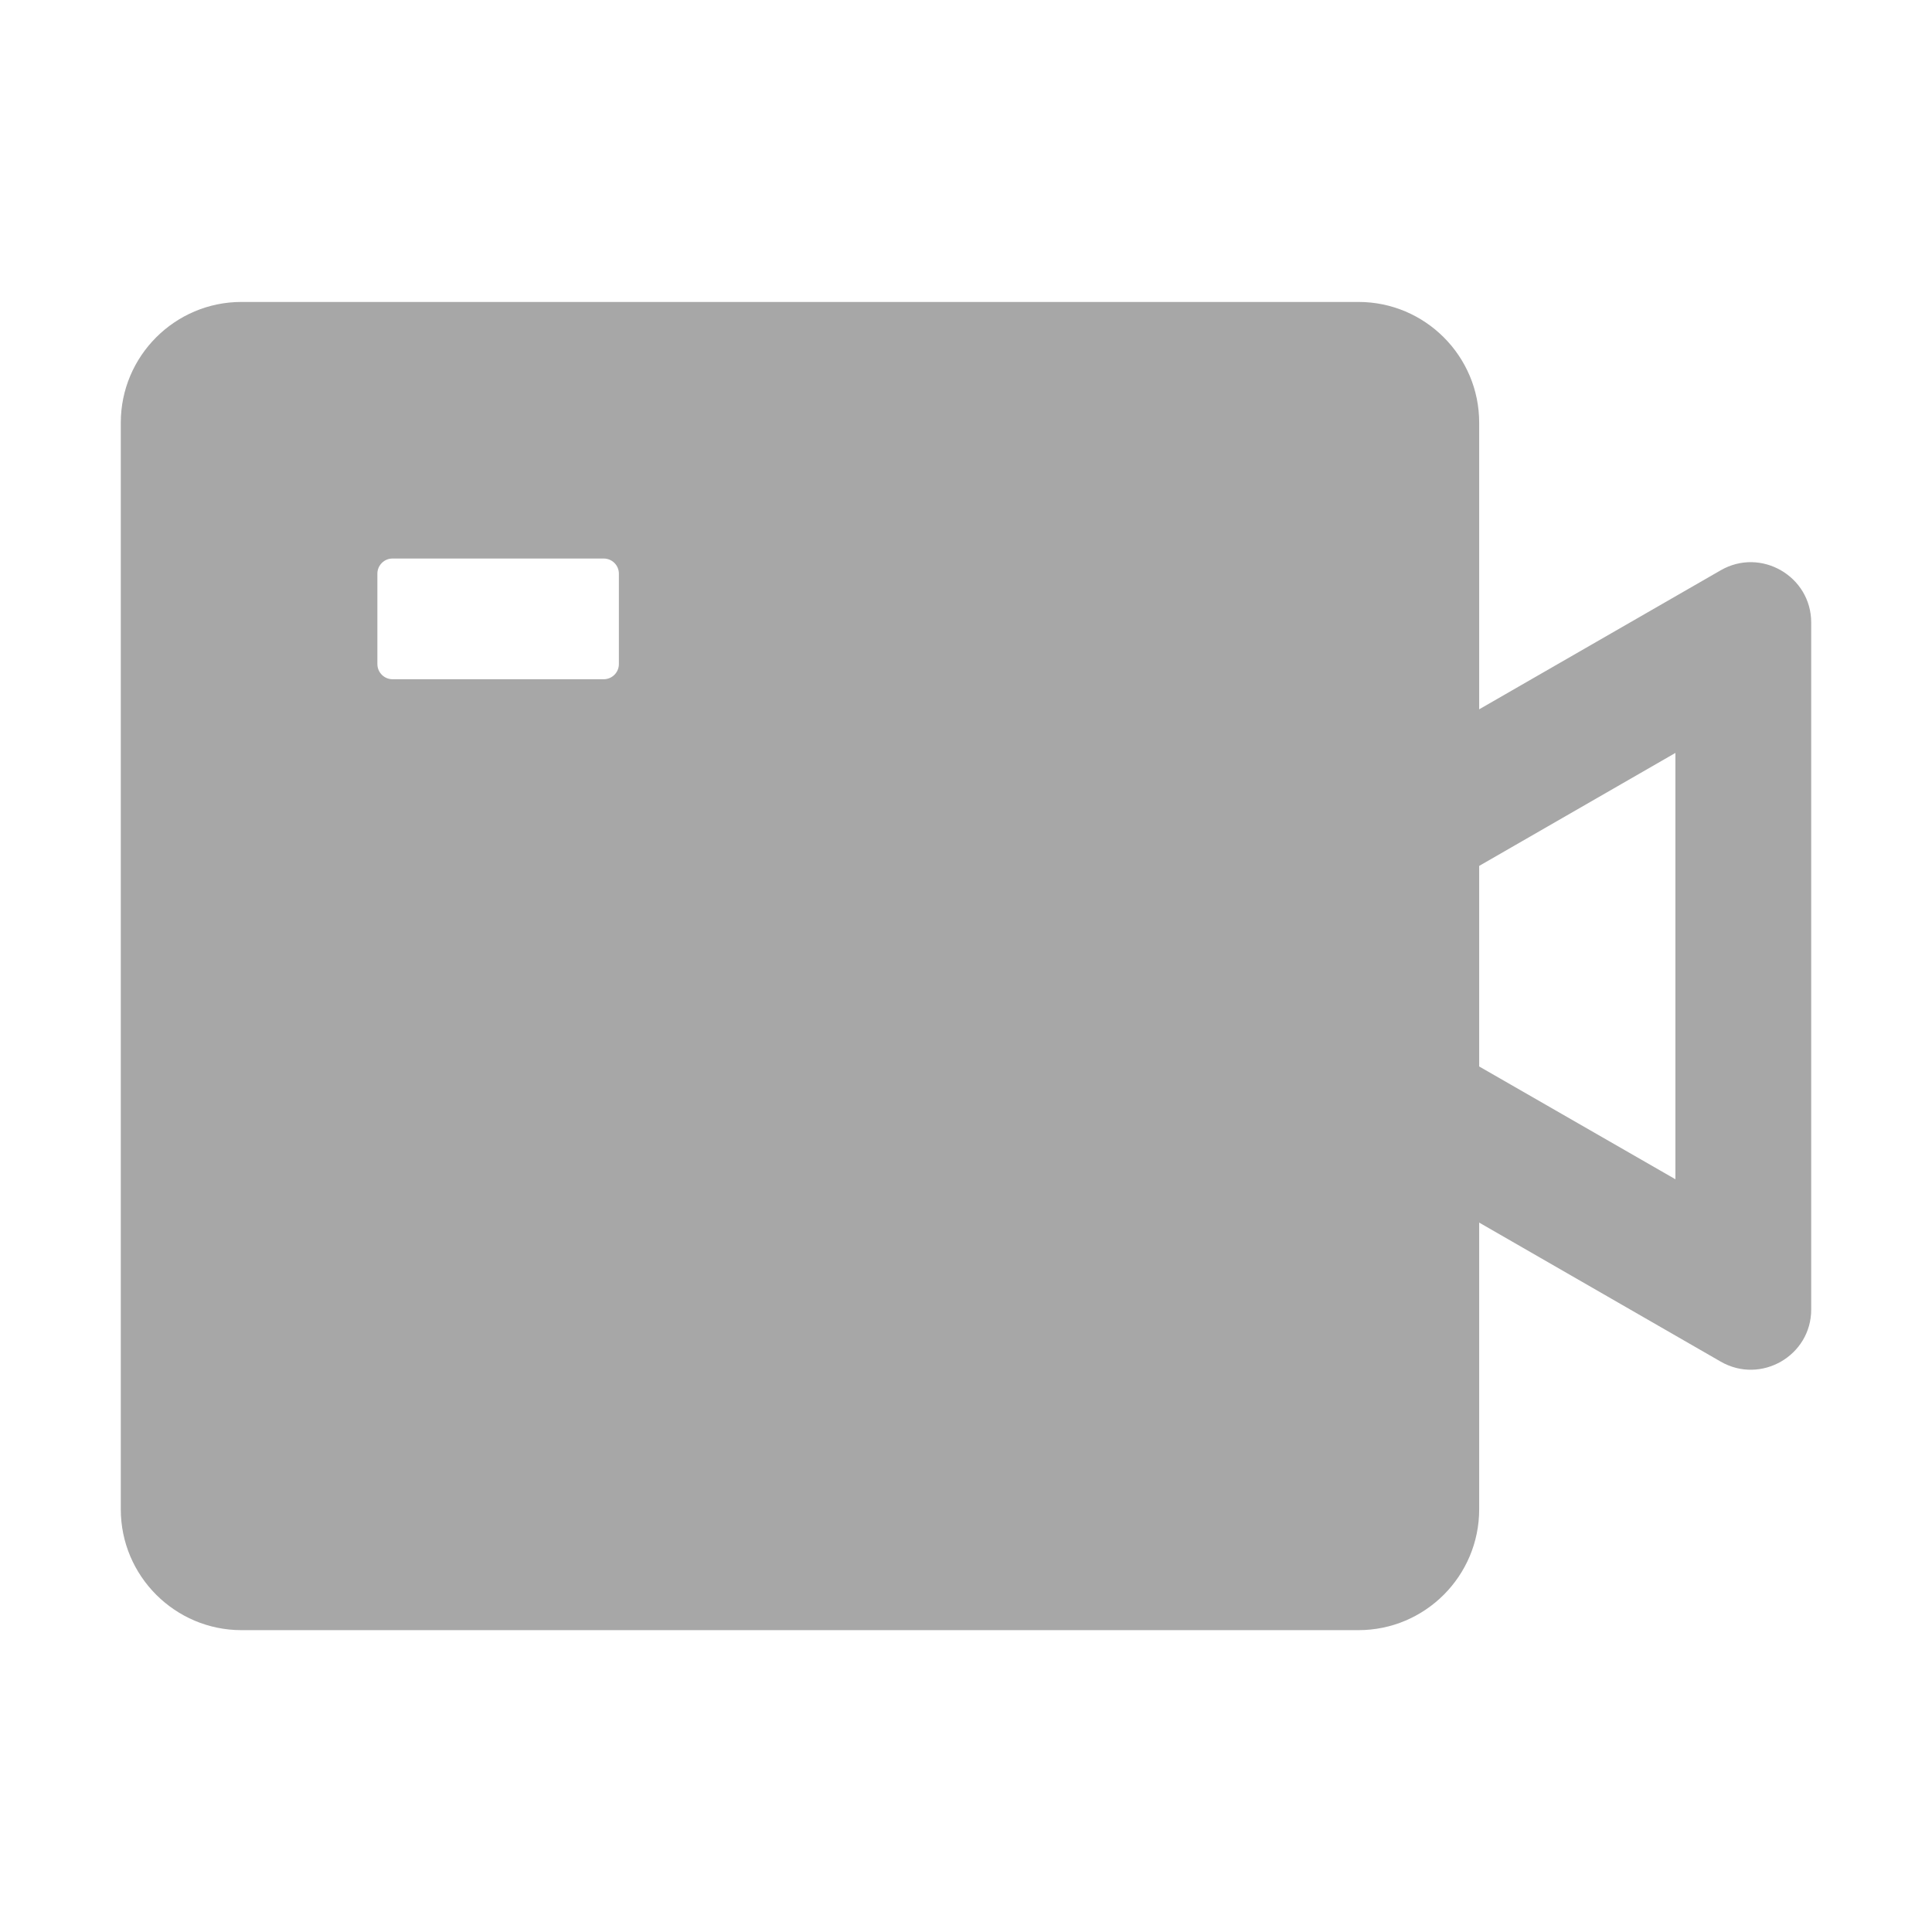
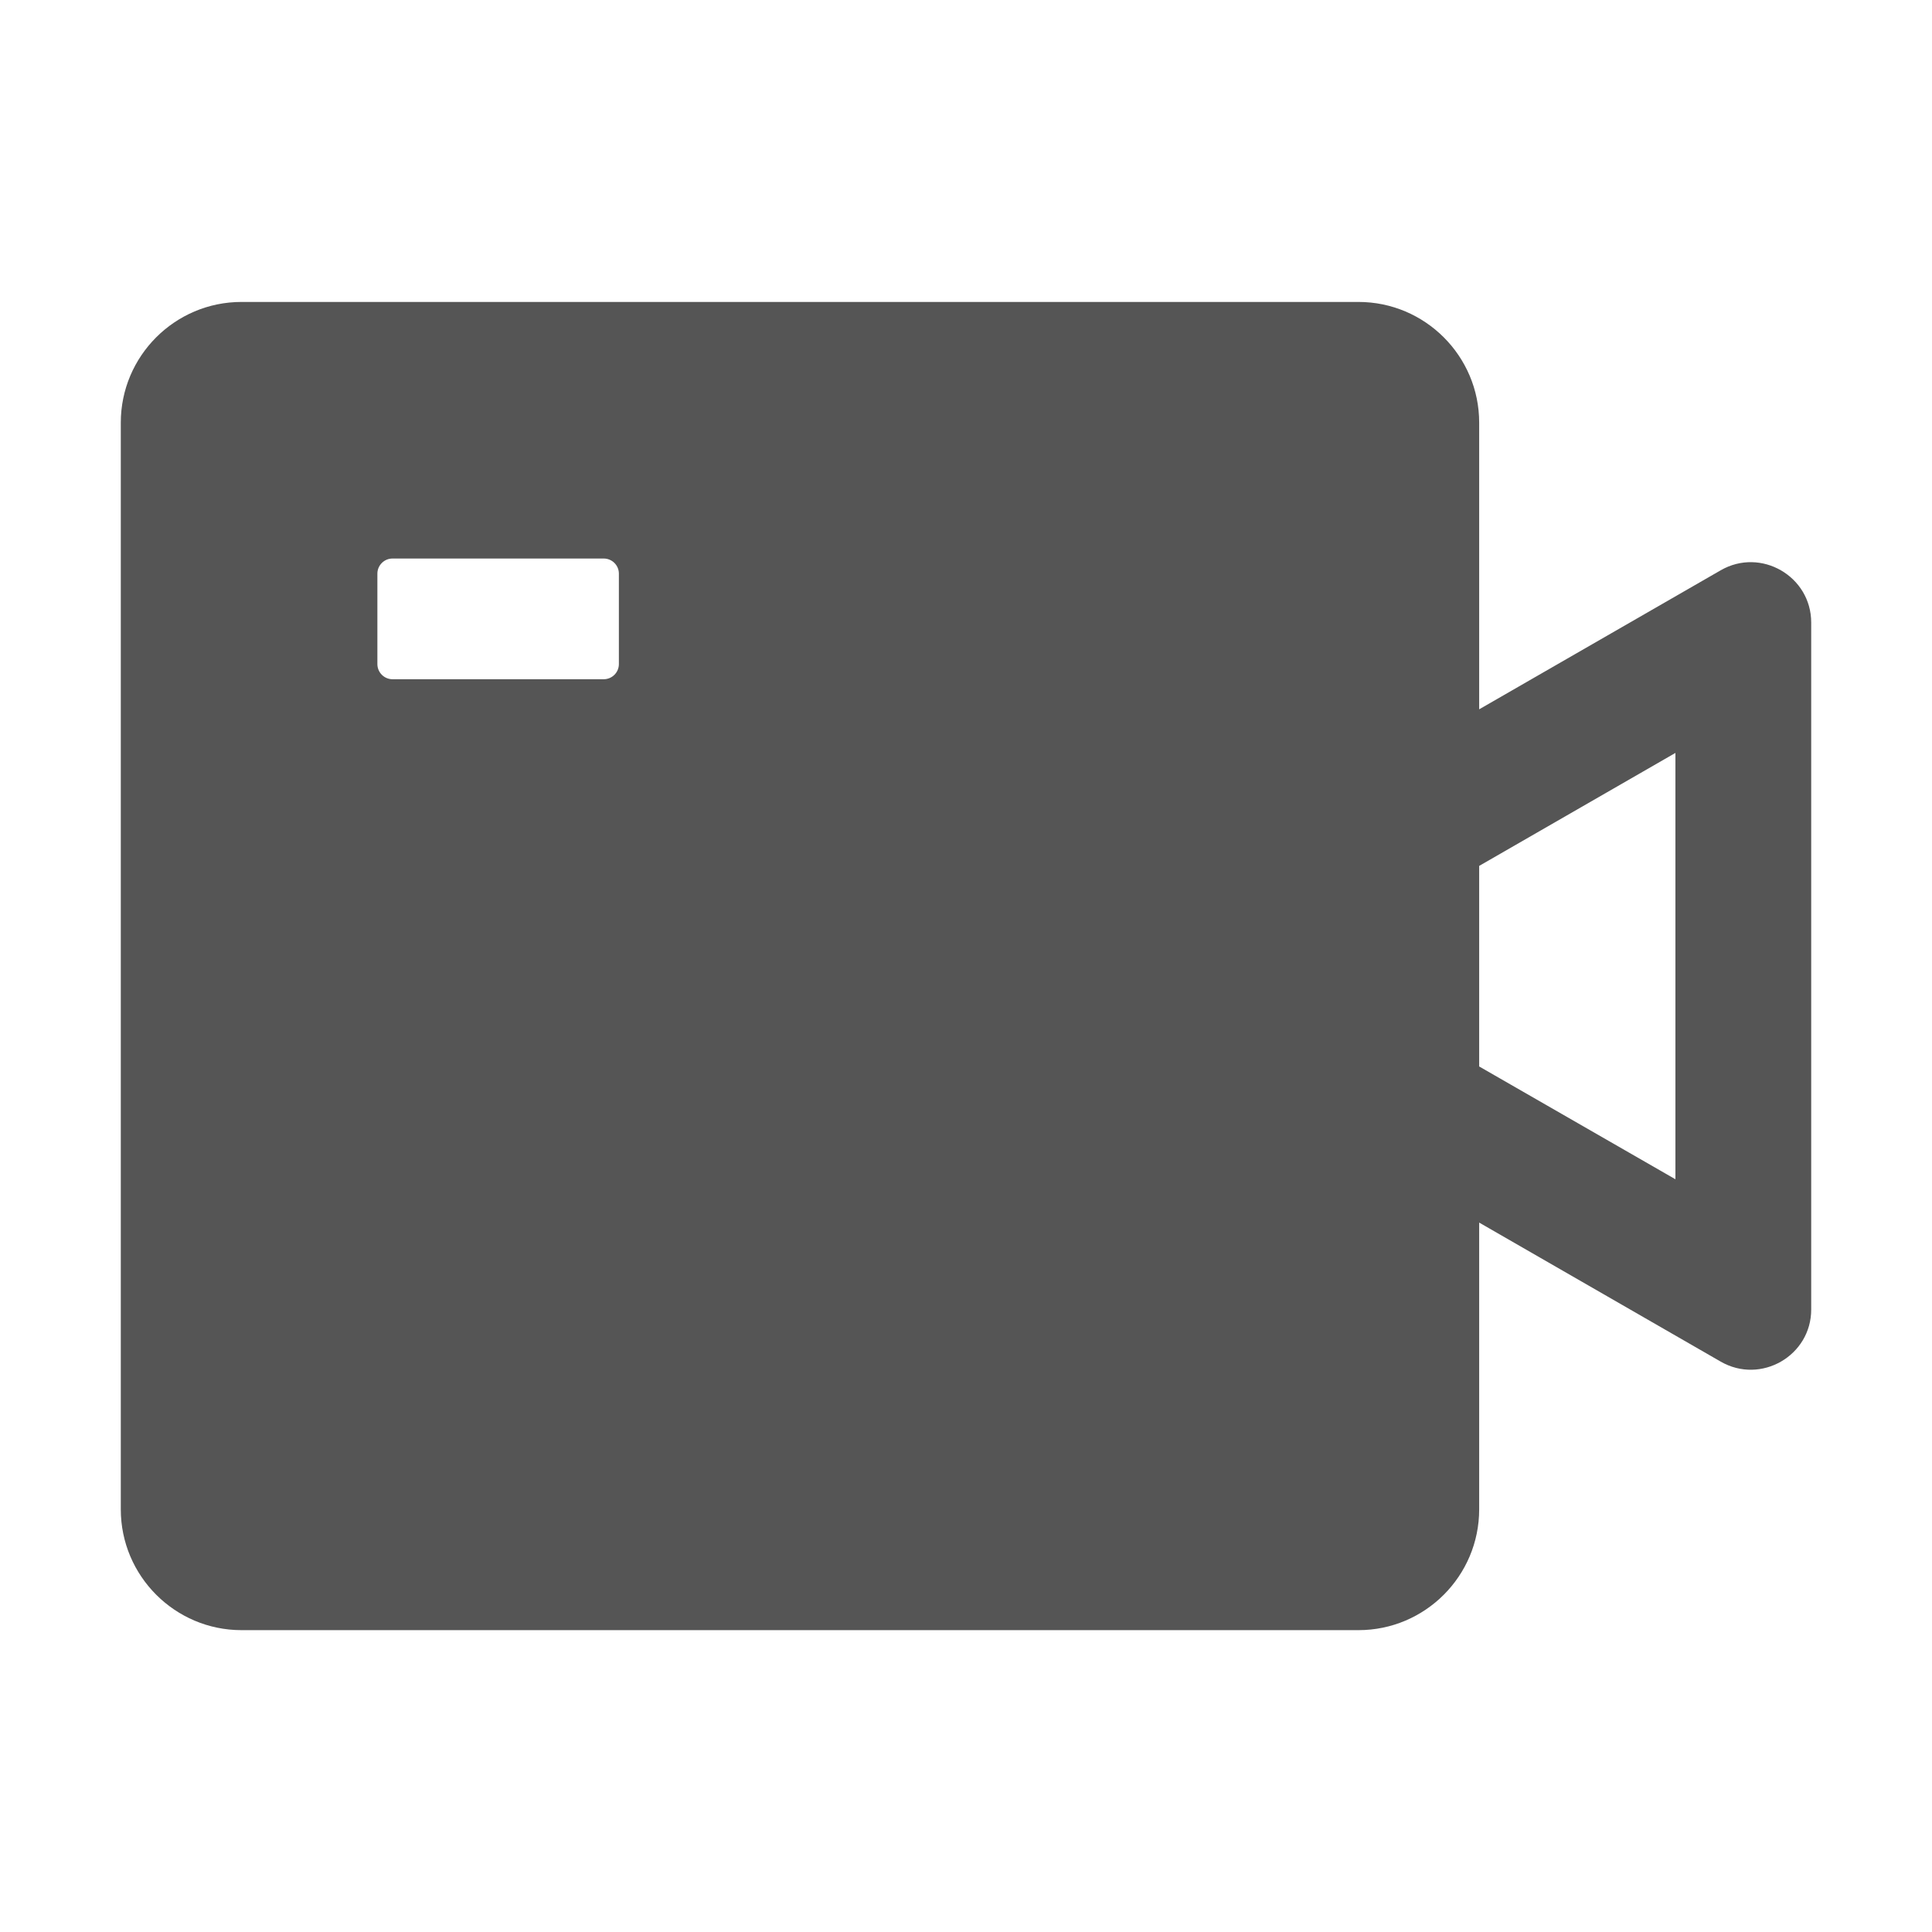
<svg xmlns="http://www.w3.org/2000/svg" fill="none" viewBox="0 0 21 21">
-   <path fill="#A7A7A7" d="m18.703 6.199-2.625 1.511V4.594c0-.724-.589-1.312-1.312-1.312H2.625c-.724 0-1.312.589-1.312 1.312v11.812c0 .724.589 1.313 1.312 1.313h12.141c.724 0 1.312-.589 1.312-1.313v-3.117l2.625 1.511c.437.252.984-.064.984-.566v-7.467c0-.504-.548-.82-.984-.568ZM6.727 7.219a.165.165 0 0 1-.164.164H4.266a.165.165 0 0 1-.164-.164v-.984c0-.09.074-.164.164-.164h2.297c.09 0 .164.074.164.164v.984Zm11.484 5.599-2.133-1.226v-2.18l2.133-1.228v4.635Z" />
+   <path fill="#555555" d="m18.703 6.199-2.625 1.511V4.594c0-.724-.589-1.312-1.312-1.312H2.625c-.724 0-1.312.589-1.312 1.312v11.812c0 .724.589 1.313 1.312 1.313h12.141c.724 0 1.312-.589 1.312-1.313v-3.117l2.625 1.511c.437.252.984-.064.984-.566v-7.467c0-.504-.548-.82-.984-.568ZM6.727 7.219a.165.165 0 0 1-.164.164H4.266a.165.165 0 0 1-.164-.164v-.984c0-.09.074-.164.164-.164h2.297c.09 0 .164.074.164.164v.984Zm11.484 5.599-2.133-1.226v-2.18l2.133-1.228v4.635Z" />
</svg>
